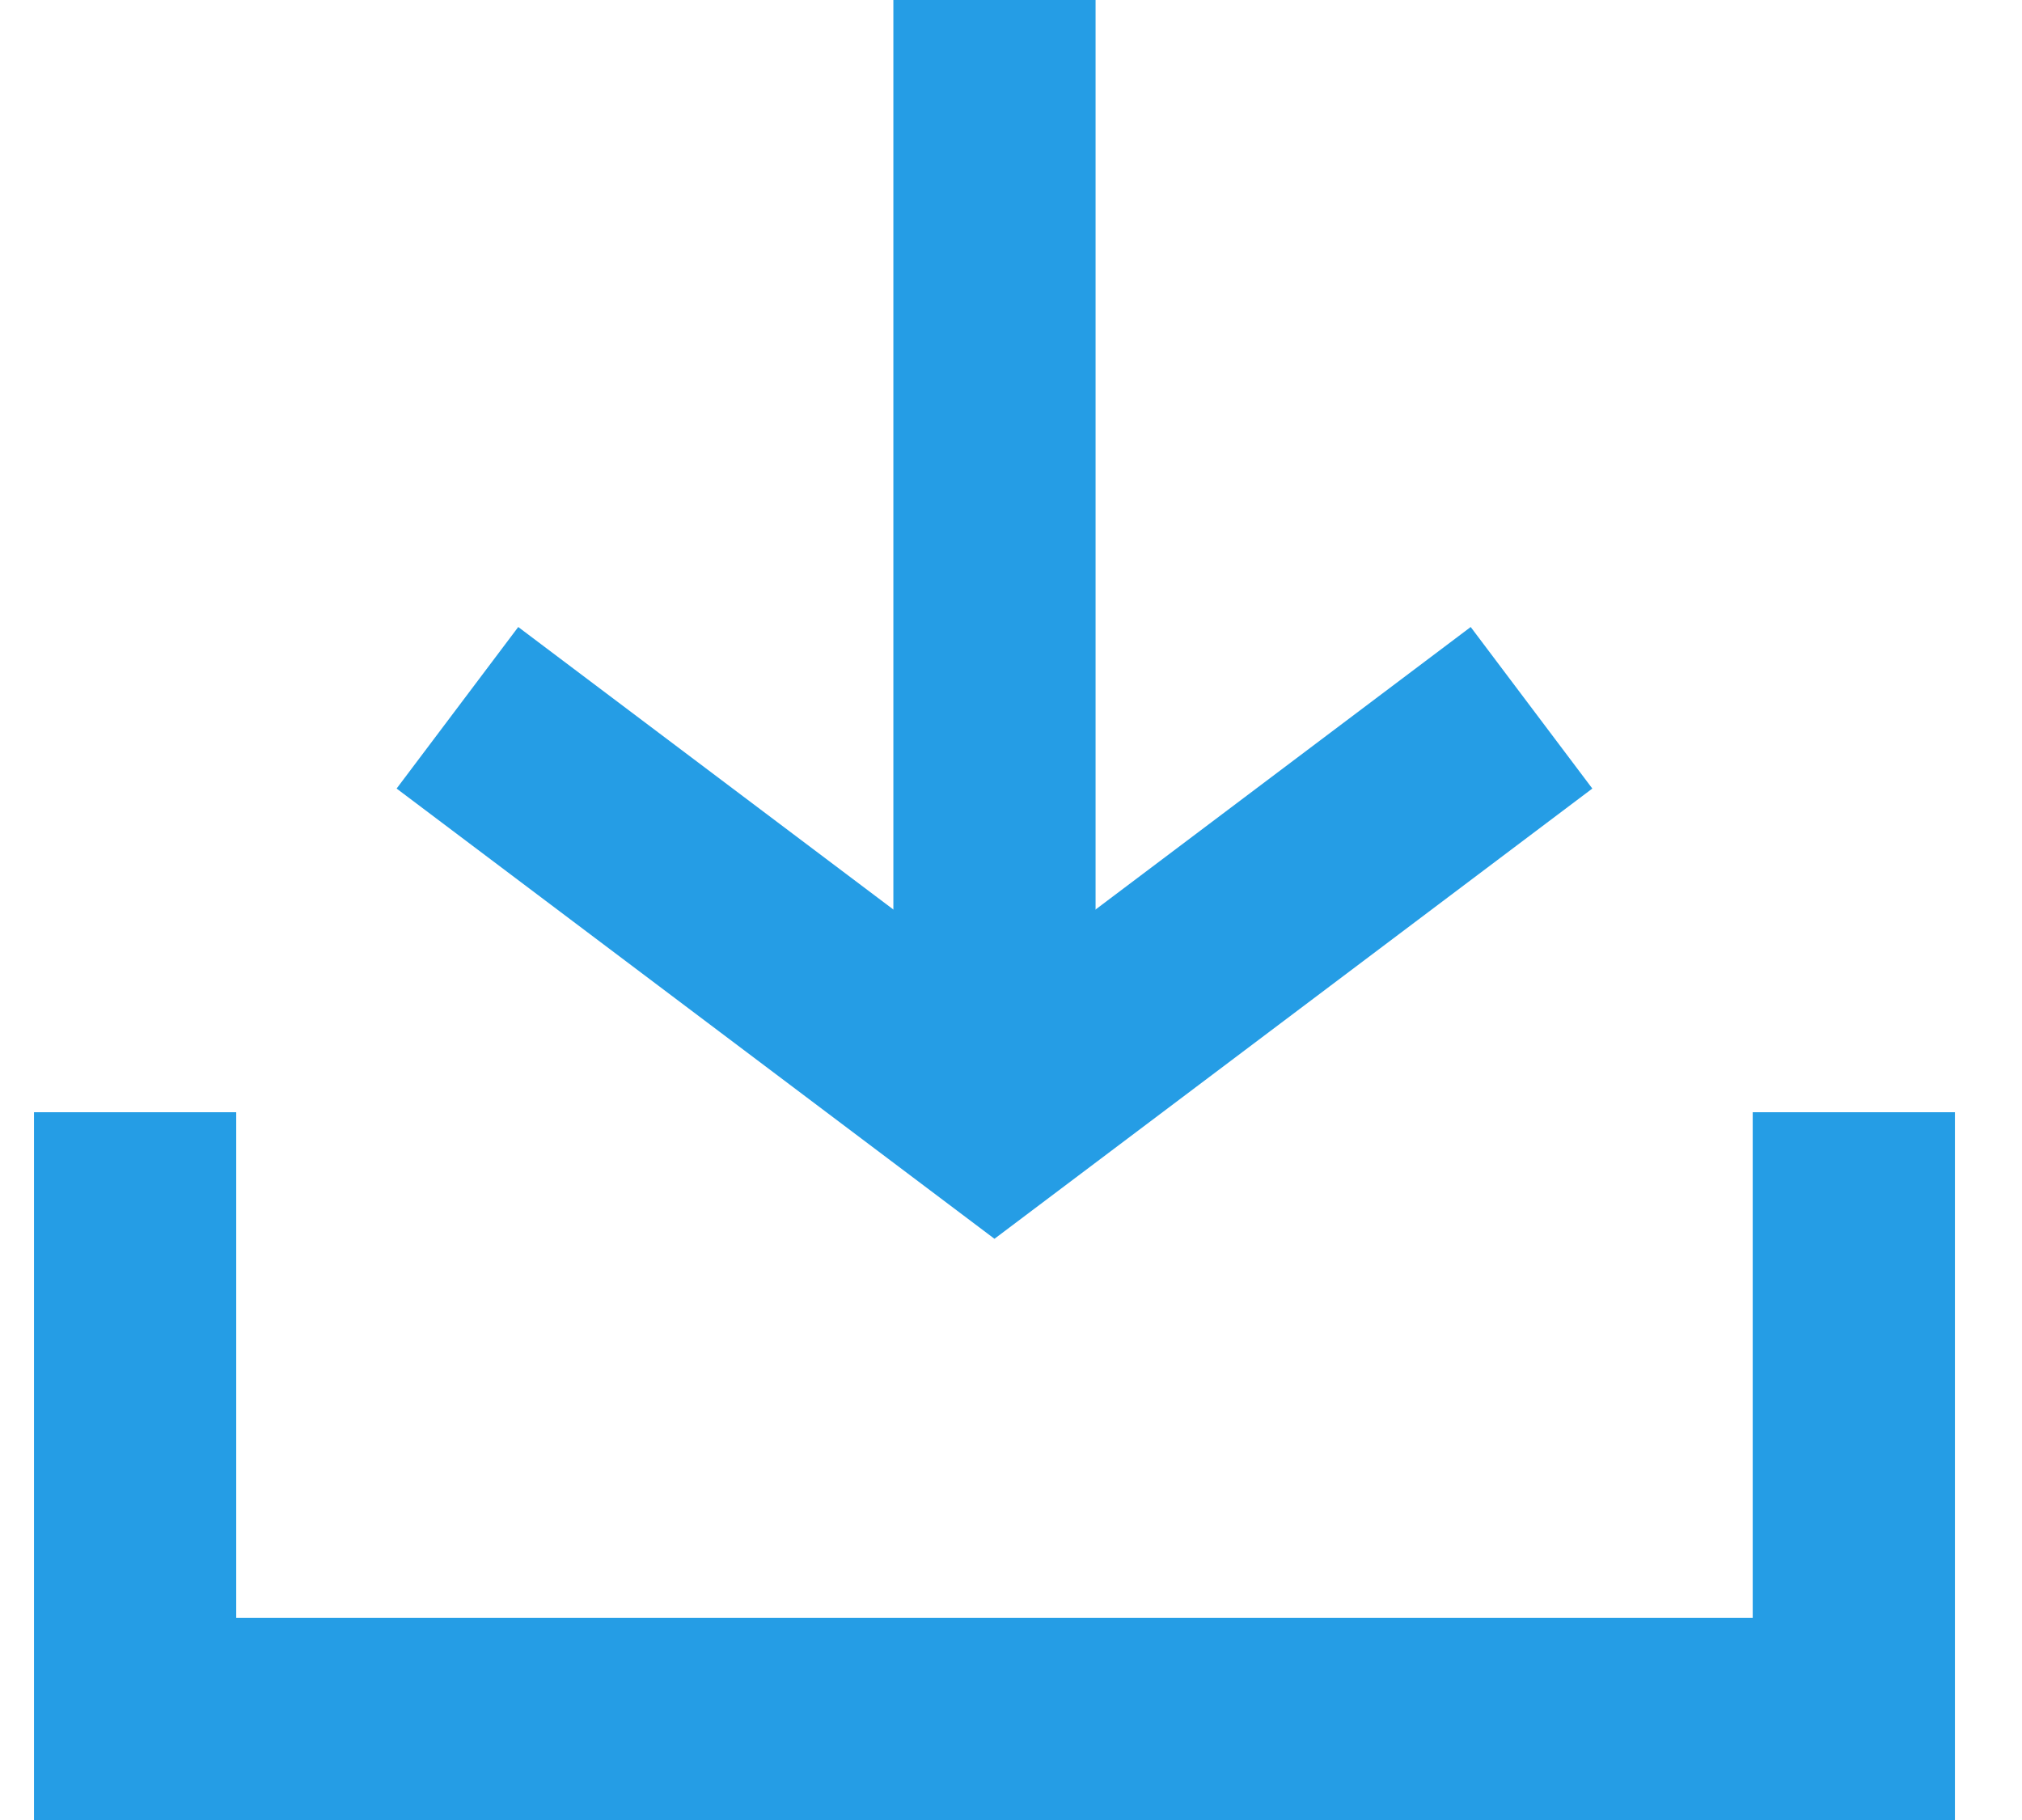
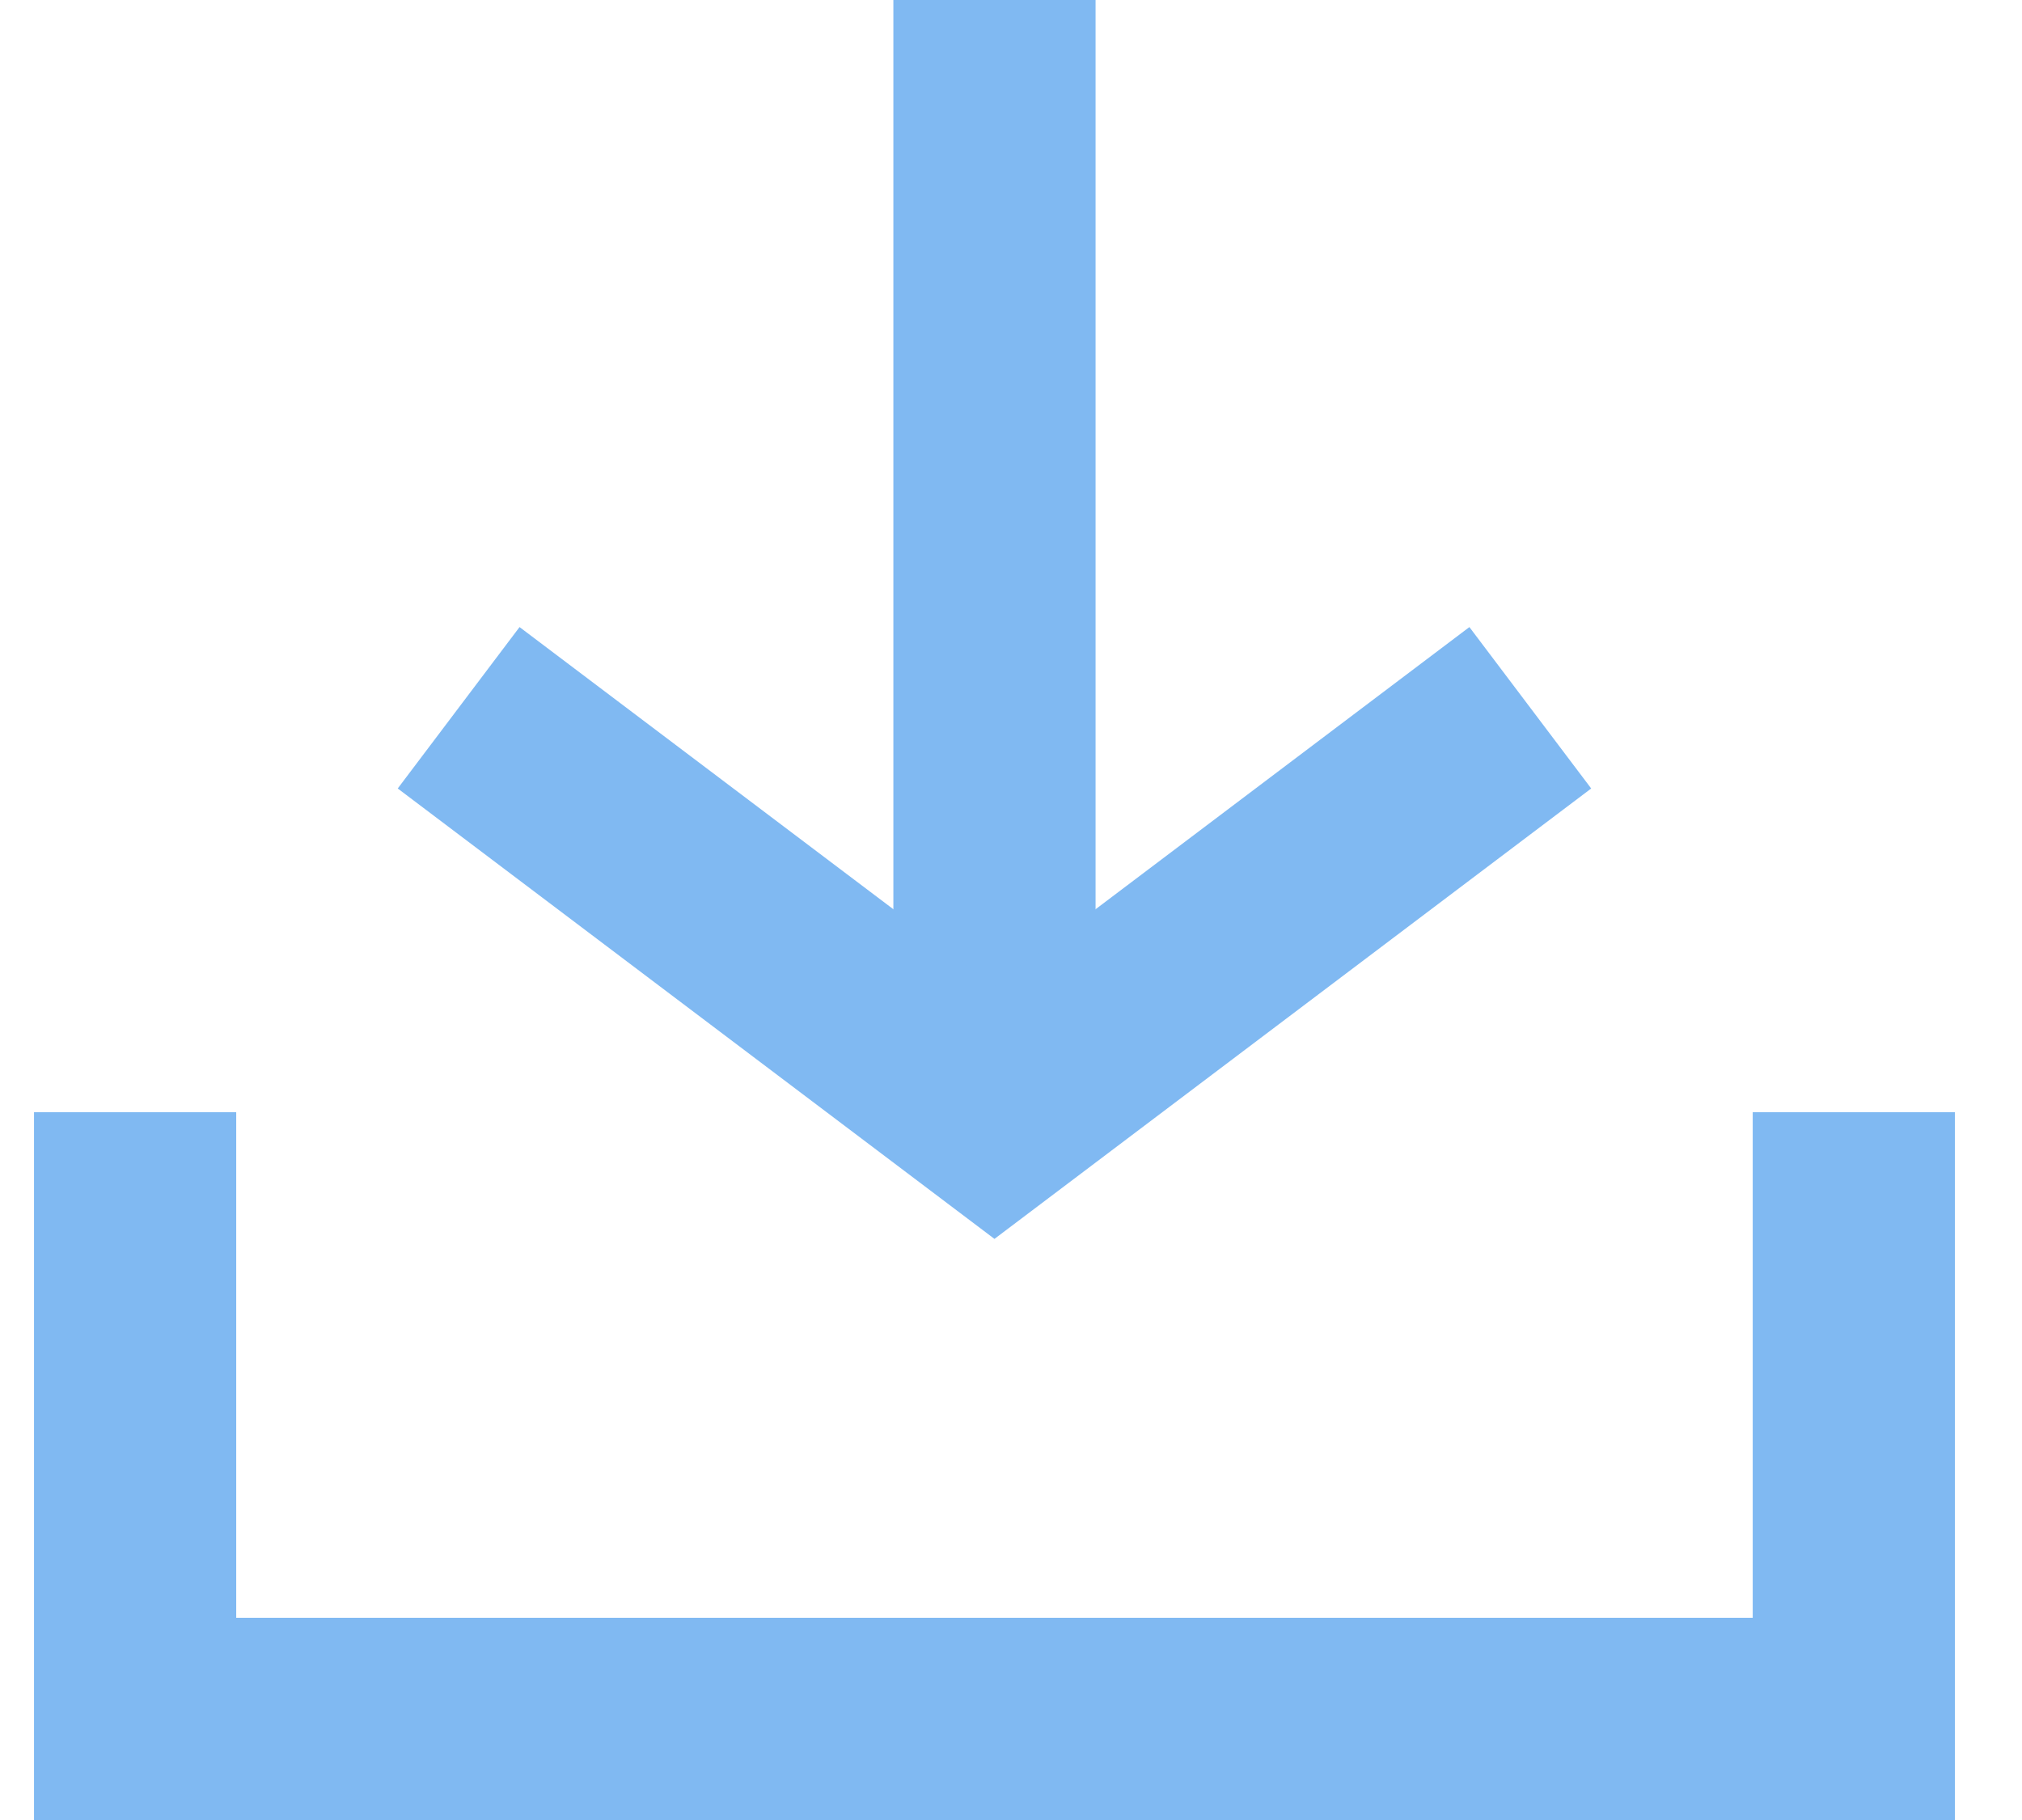
- <svg xmlns="http://www.w3.org/2000/svg" width="20px" height="18px" viewBox="0 0 20 18" version="1.1">
-   <defs />
-   <g id="Reveal-Seedphrase" stroke="none" stroke-width="1" fill="none" fill-rule="evenodd">
-     <g id="Seed-phrase-2" transform="translate(-212, -379)" stroke="#259DE5" stroke-width="2">
+ <svg xmlns="http://www.w3.org/2000/svg" version="1.1" id="图层_1" x="0px" y="0px" viewBox="0 0 20 18" style="enable-background:new 0 0 20 18;" xml:space="preserve">
+   <style type="text/css">
+ 	.st0{fill:none;stroke:#80B9F2;stroke-width:2;}
+ </style>
+   <g id="Reveal-Seedphrase">
+     <g id="Seed-phrase-2" transform="translate(-212, -379)">
      <g id="Group-2">
        <g id="Group-8" transform="translate(16, 248)">
          <g id="Group-6" transform="translate(23.33648, 120)">
            <g id="Group-3" transform="translate(174, 11)">
              <g id="Group-4">
                <g id="download">
-                   <polyline id="Path-5" points="0 11 0 17 17 17 17 11" />
-                   <path d="M8.5,0 L8.5,11" id="Path-6" />
-                   <polyline id="Path-7" points="3.188 7 8.5 11 13.812 7" />
+                   <polyline id="Path-5" class="st0" points="0,11 0,17 17,17 17,11         " />
+                   <path id="Path-6" class="st0" d="M8.5,0v11" />
+                   <polyline id="Path-7" class="st0" points="3.2,7 8.5,11 13.8,7         " />
                </g>
              </g>
            </g>
          </g>
        </g>
      </g>
    </g>
  </g>
</svg>
